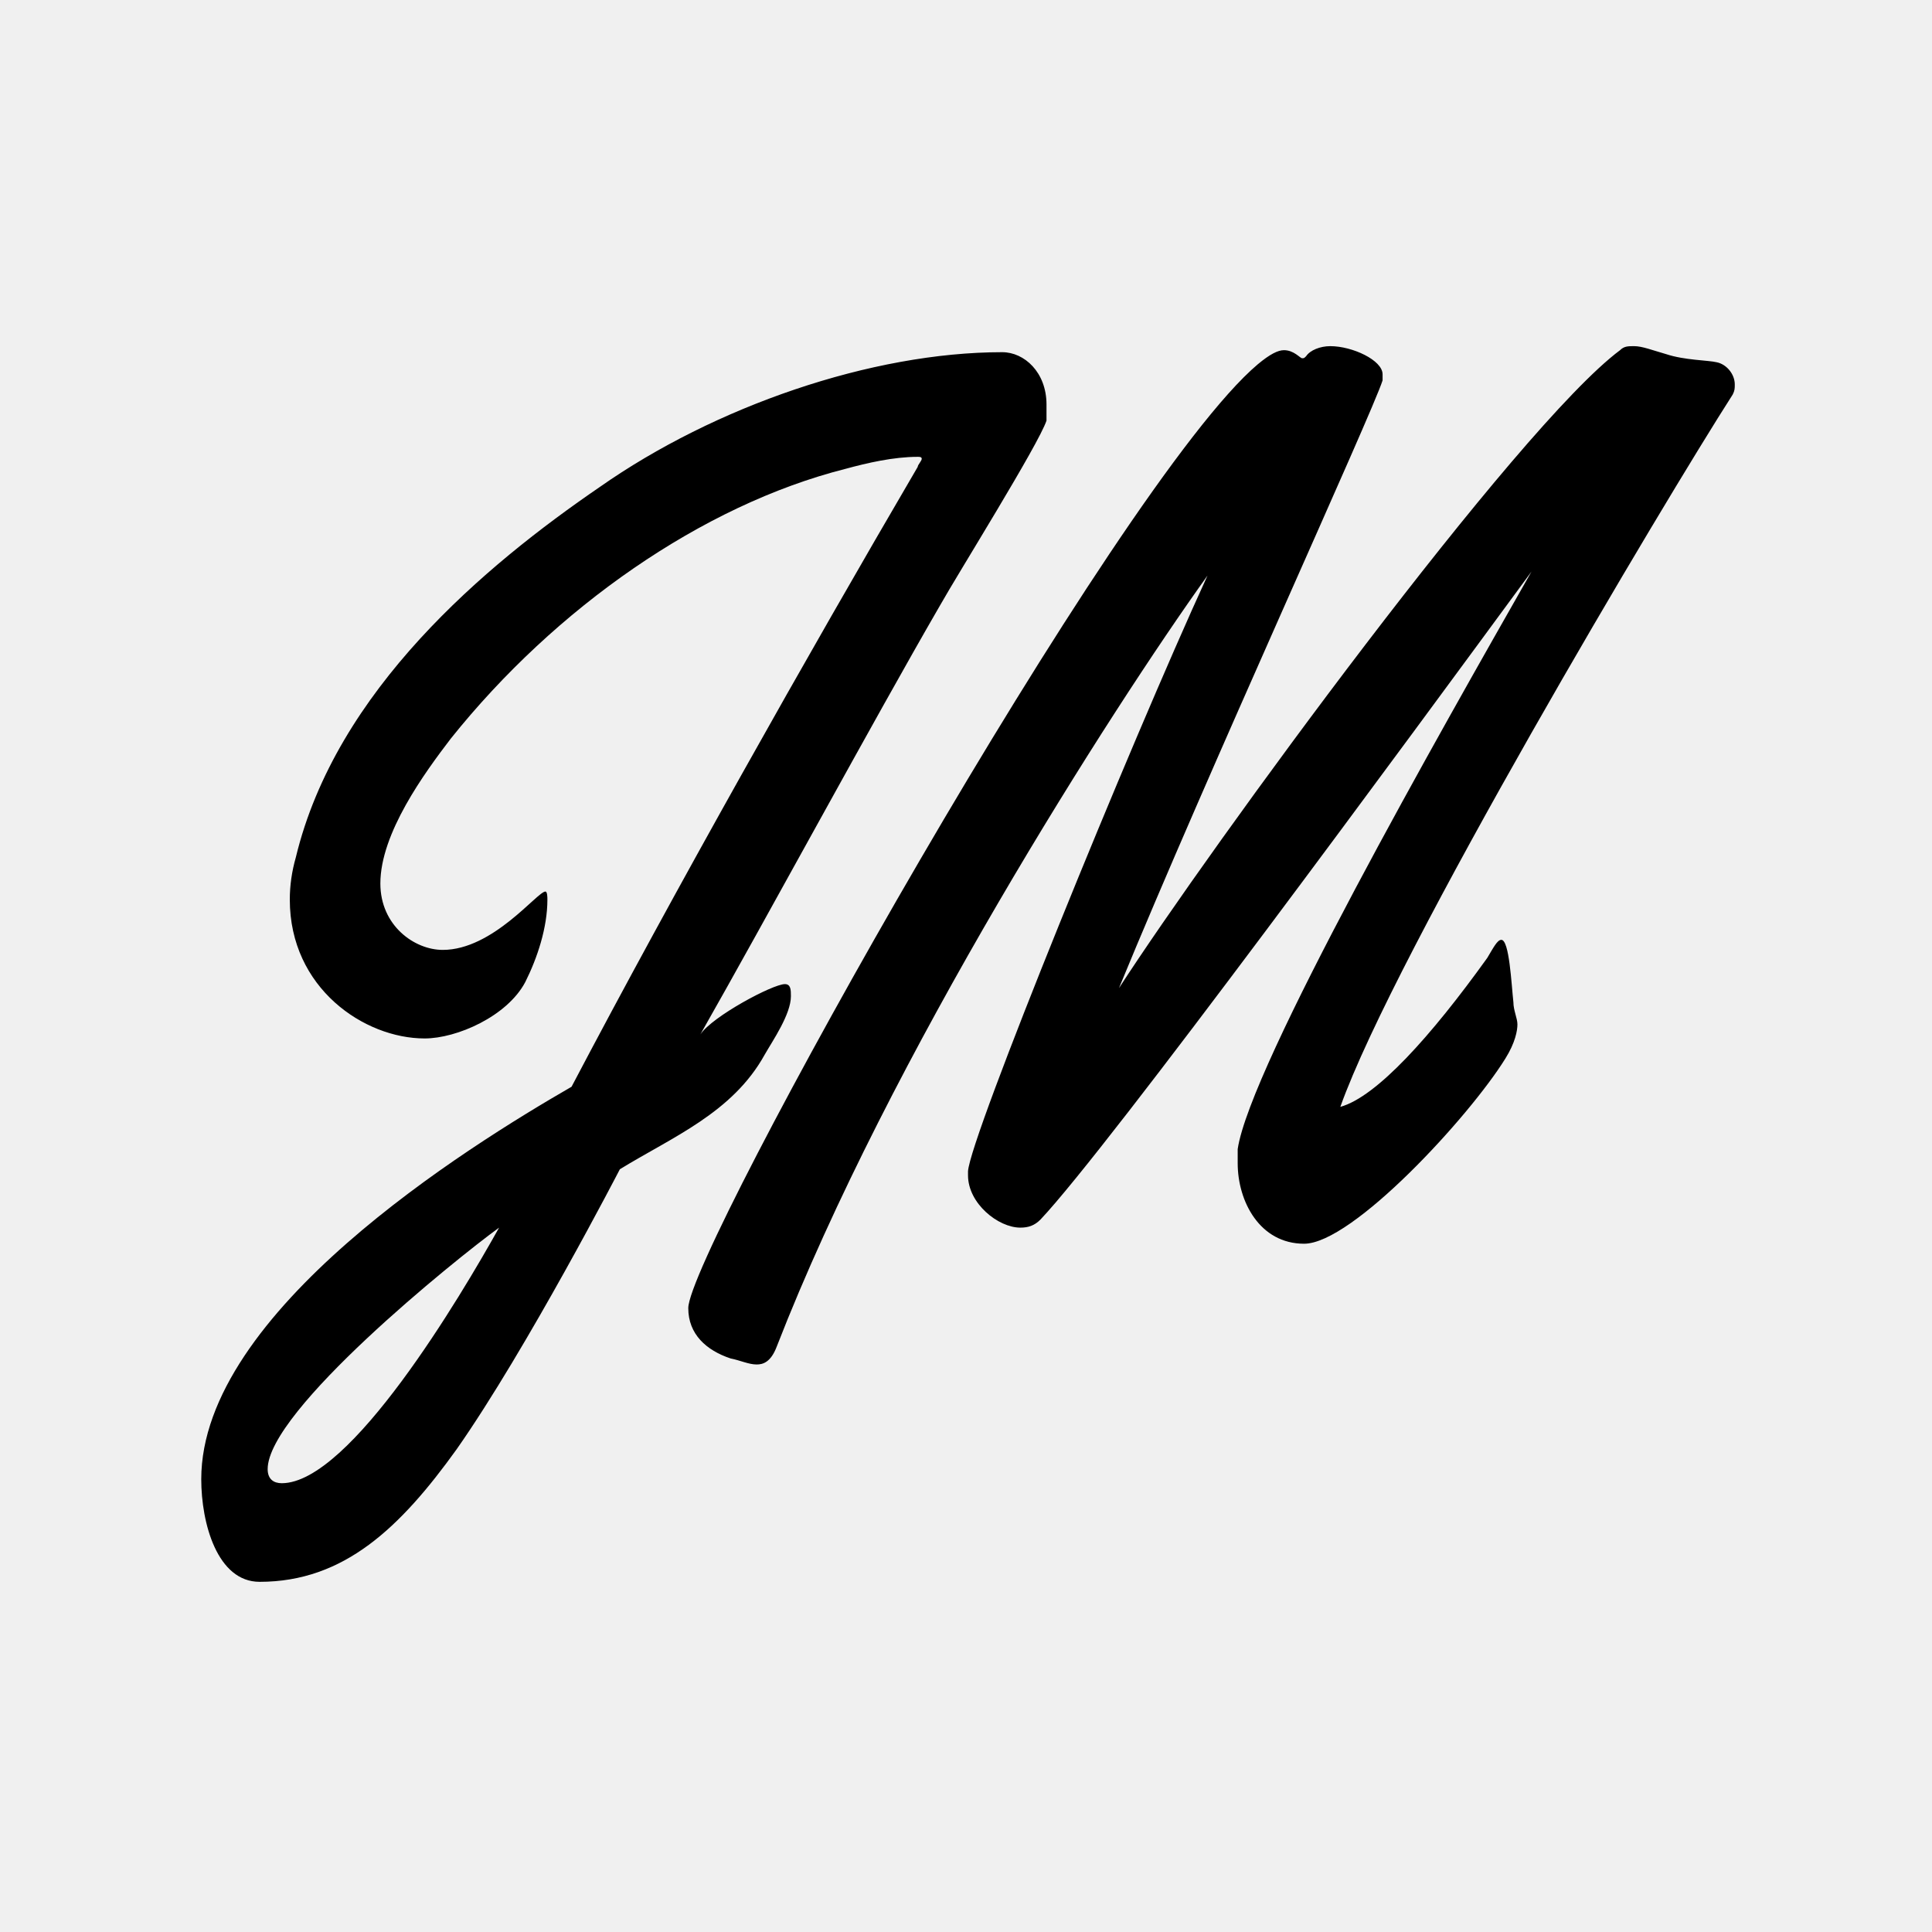
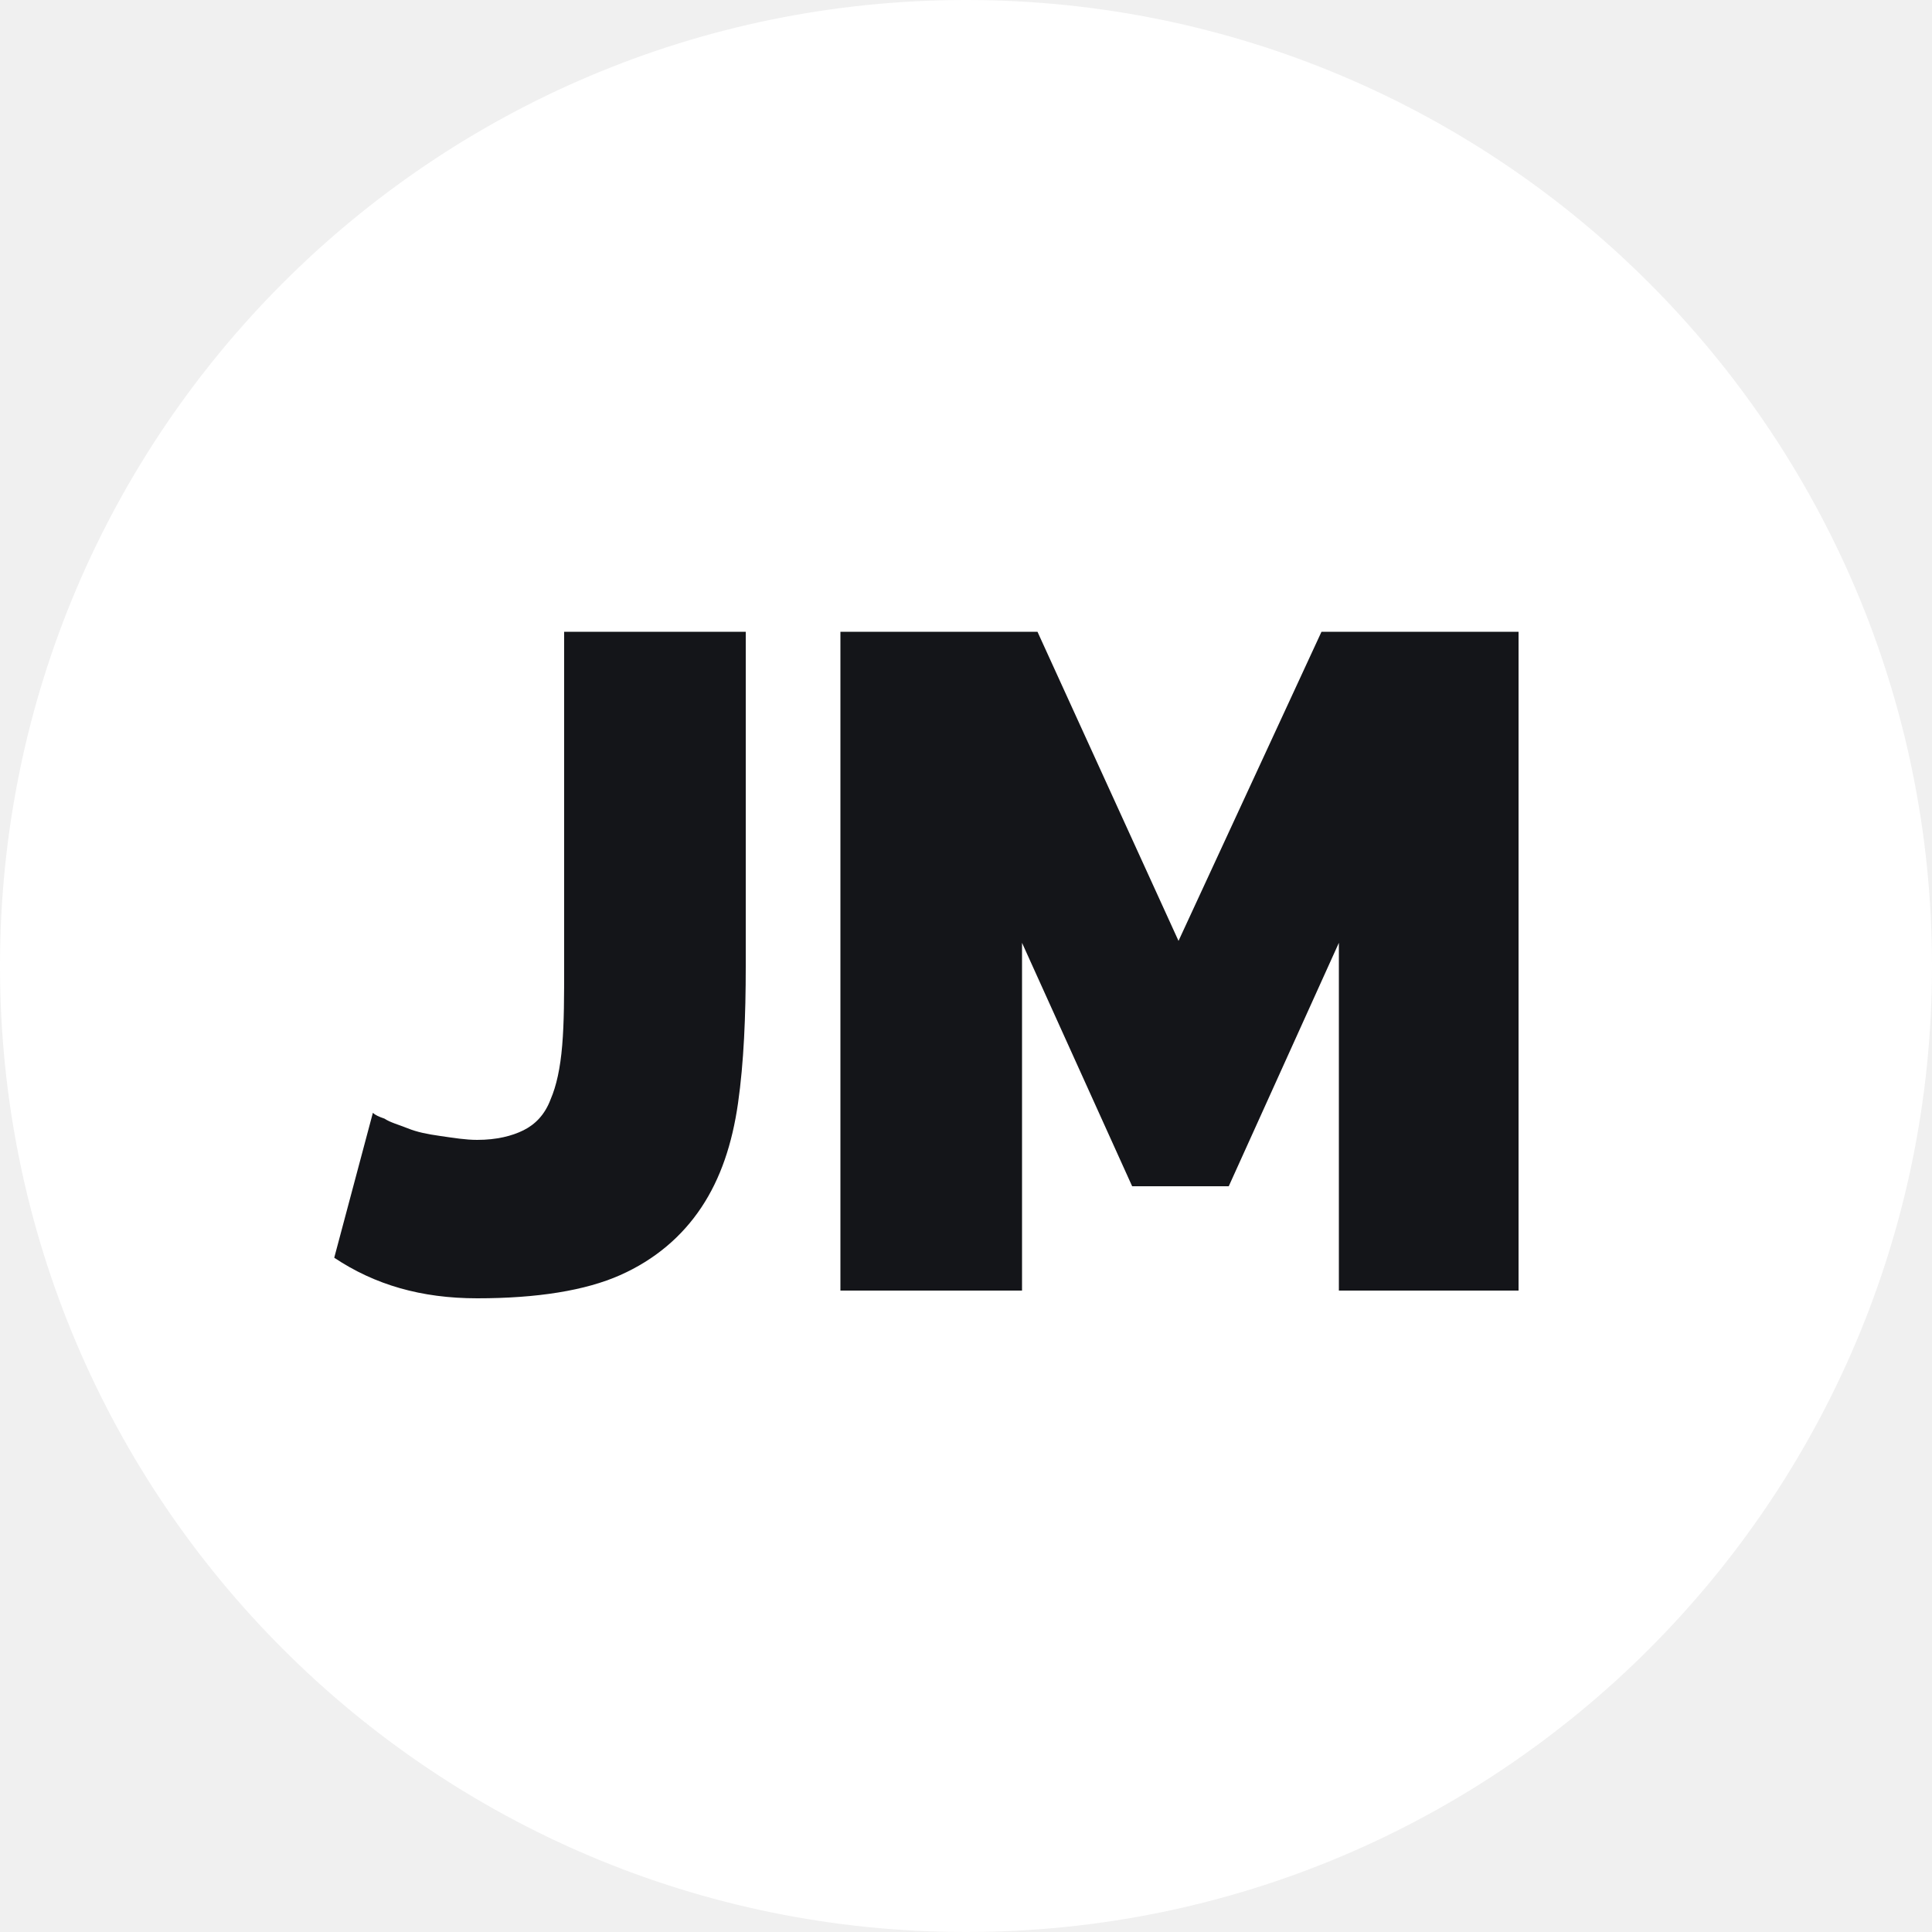
- <svg xmlns="http://www.w3.org/2000/svg" width="96" height="96">
-   <path d="M39 48.9c.3 0 .3.3.3.6 0 .9-.9 2.2-1.3 2.9-1.6 2.9-4.6 4.1-7.2 5.7 0 0-4.6 8.9-8.1 13.9-2.8 3.9-5.6 6.6-9.8 6.6-2.1 0-2.9-2.9-2.9-5.1C10 65.2 23.2 57 28.4 54c5.1-9.7 11.7-21.4 17.2-30.8 0-.1.2-.3.2-.4 0-.1-.1-.1-.2-.1-1.2 0-2.5.3-3.6.6-7.1 1.8-14.4 6.9-19.6 13.4-1.3 1.7-3.5 4.7-3.5 7.2 0 2.1 1.7 3.3 3.1 3.3 2.5 0 4.7-2.9 5.1-2.9.1 0 .1.3.1.4 0 1.4-.5 2.9-1.1 4.1-.9 1.7-3.4 2.8-5 2.8-3 0-6.7-2.5-6.7-6.9 0-.7.1-1.4.3-2.1 2-8.3 9.4-14.5 15.1-18.4 5.7-4 13.5-6.7 20-6.7 1.1 0 2.2 1 2.2 2.6v.8c-.4 1.2-4.4 7.6-5.3 9.2-3.3 5.7-8.6 15.5-11.9 21.3.6-.9 3.6-2.5 4.2-2.5zM13.3 73c0 .5.3.7.7.7 3.4 0 8.9-9.3 10.8-12.7-2.2 1.6-11.5 9.1-11.5 12zM66.6 55c1.8-.5 4.5-3.5 7.3-7.4.3-.5.5-.9.7-.9.4 0 .5 2.2.6 3.1 0 .4.2.8.2 1.1s-.1.9-.6 1.7c-1.8 2.9-7.6 9.2-10 9.2-2.2 0-3.3-2.1-3.3-4v-.7c.6-4.1 10.1-20.8 14.6-28.7-6.1 8.3-21 28.6-24.4 32.2-.3.3-.6.4-1 .4-1.1 0-2.6-1.2-2.6-2.6v-.2c.1-1.7 8-21.1 11.9-29.6-4.8 6.7-15.8 23.9-21.4 38.3-.3.8-.7.9-1 .9-.4 0-.8-.2-1.3-.3-1.2-.4-2.1-1.2-2.1-2.5 0-2.8 21.3-41 28.3-46.9.6-.5 1-.7 1.3-.7.5 0 .8.4.9.4.1 0 .1 0 .2-.1.2-.3.7-.5 1.2-.5 1.1 0 2.6.7 2.6 1.4v.3c-.5 1.6-8.7 19.5-13.1 30.2 4.6-7.1 19.8-27.9 24.9-31.7.2-.2.4-.2.7-.2.4 0 .9.2 1.6.4.9.3 2.1.3 2.5.4.5.1.9.6.9 1.1 0 .2 0 .3-.1.5-3.4 5.3-16.8 27.8-19.5 35.4z" />
+ <svg xmlns="http://www.w3.org/2000/svg" id="Layer_1" viewBox="0 0 100 100">
+   <style>.st1{fill:#141519}</style>
+   <circle cx="50" cy="50" r="50" fill="#fff" />
+   <path class="st1" d="M19.3 57.6c.1.1.3.2.6.3.3.2.7.3 1.2.5s1 .3 1.7.4 1.3.2 1.9.2c1 0 1.8-.2 2.4-.5s1.1-.8 1.4-1.6c.3-.7.5-1.6.6-2.8s.1-2.5.1-4.2V32.7h9.4V50c0 2.6-.1 5-.4 7.1-.3 2.1-.9 3.9-1.9 5.4s-2.4 2.7-4.2 3.5-4.3 1.2-7.4 1.2c-2.9 0-5.3-.7-7.4-2.1l2-7.5zM69.3 66.8v-18l-5.7 12.6h-5l-5.7-12.6v18h-9.4V32.7h10.2l7.3 16 7.4-16h10.2v34.1h-9.3z" />
</svg>
